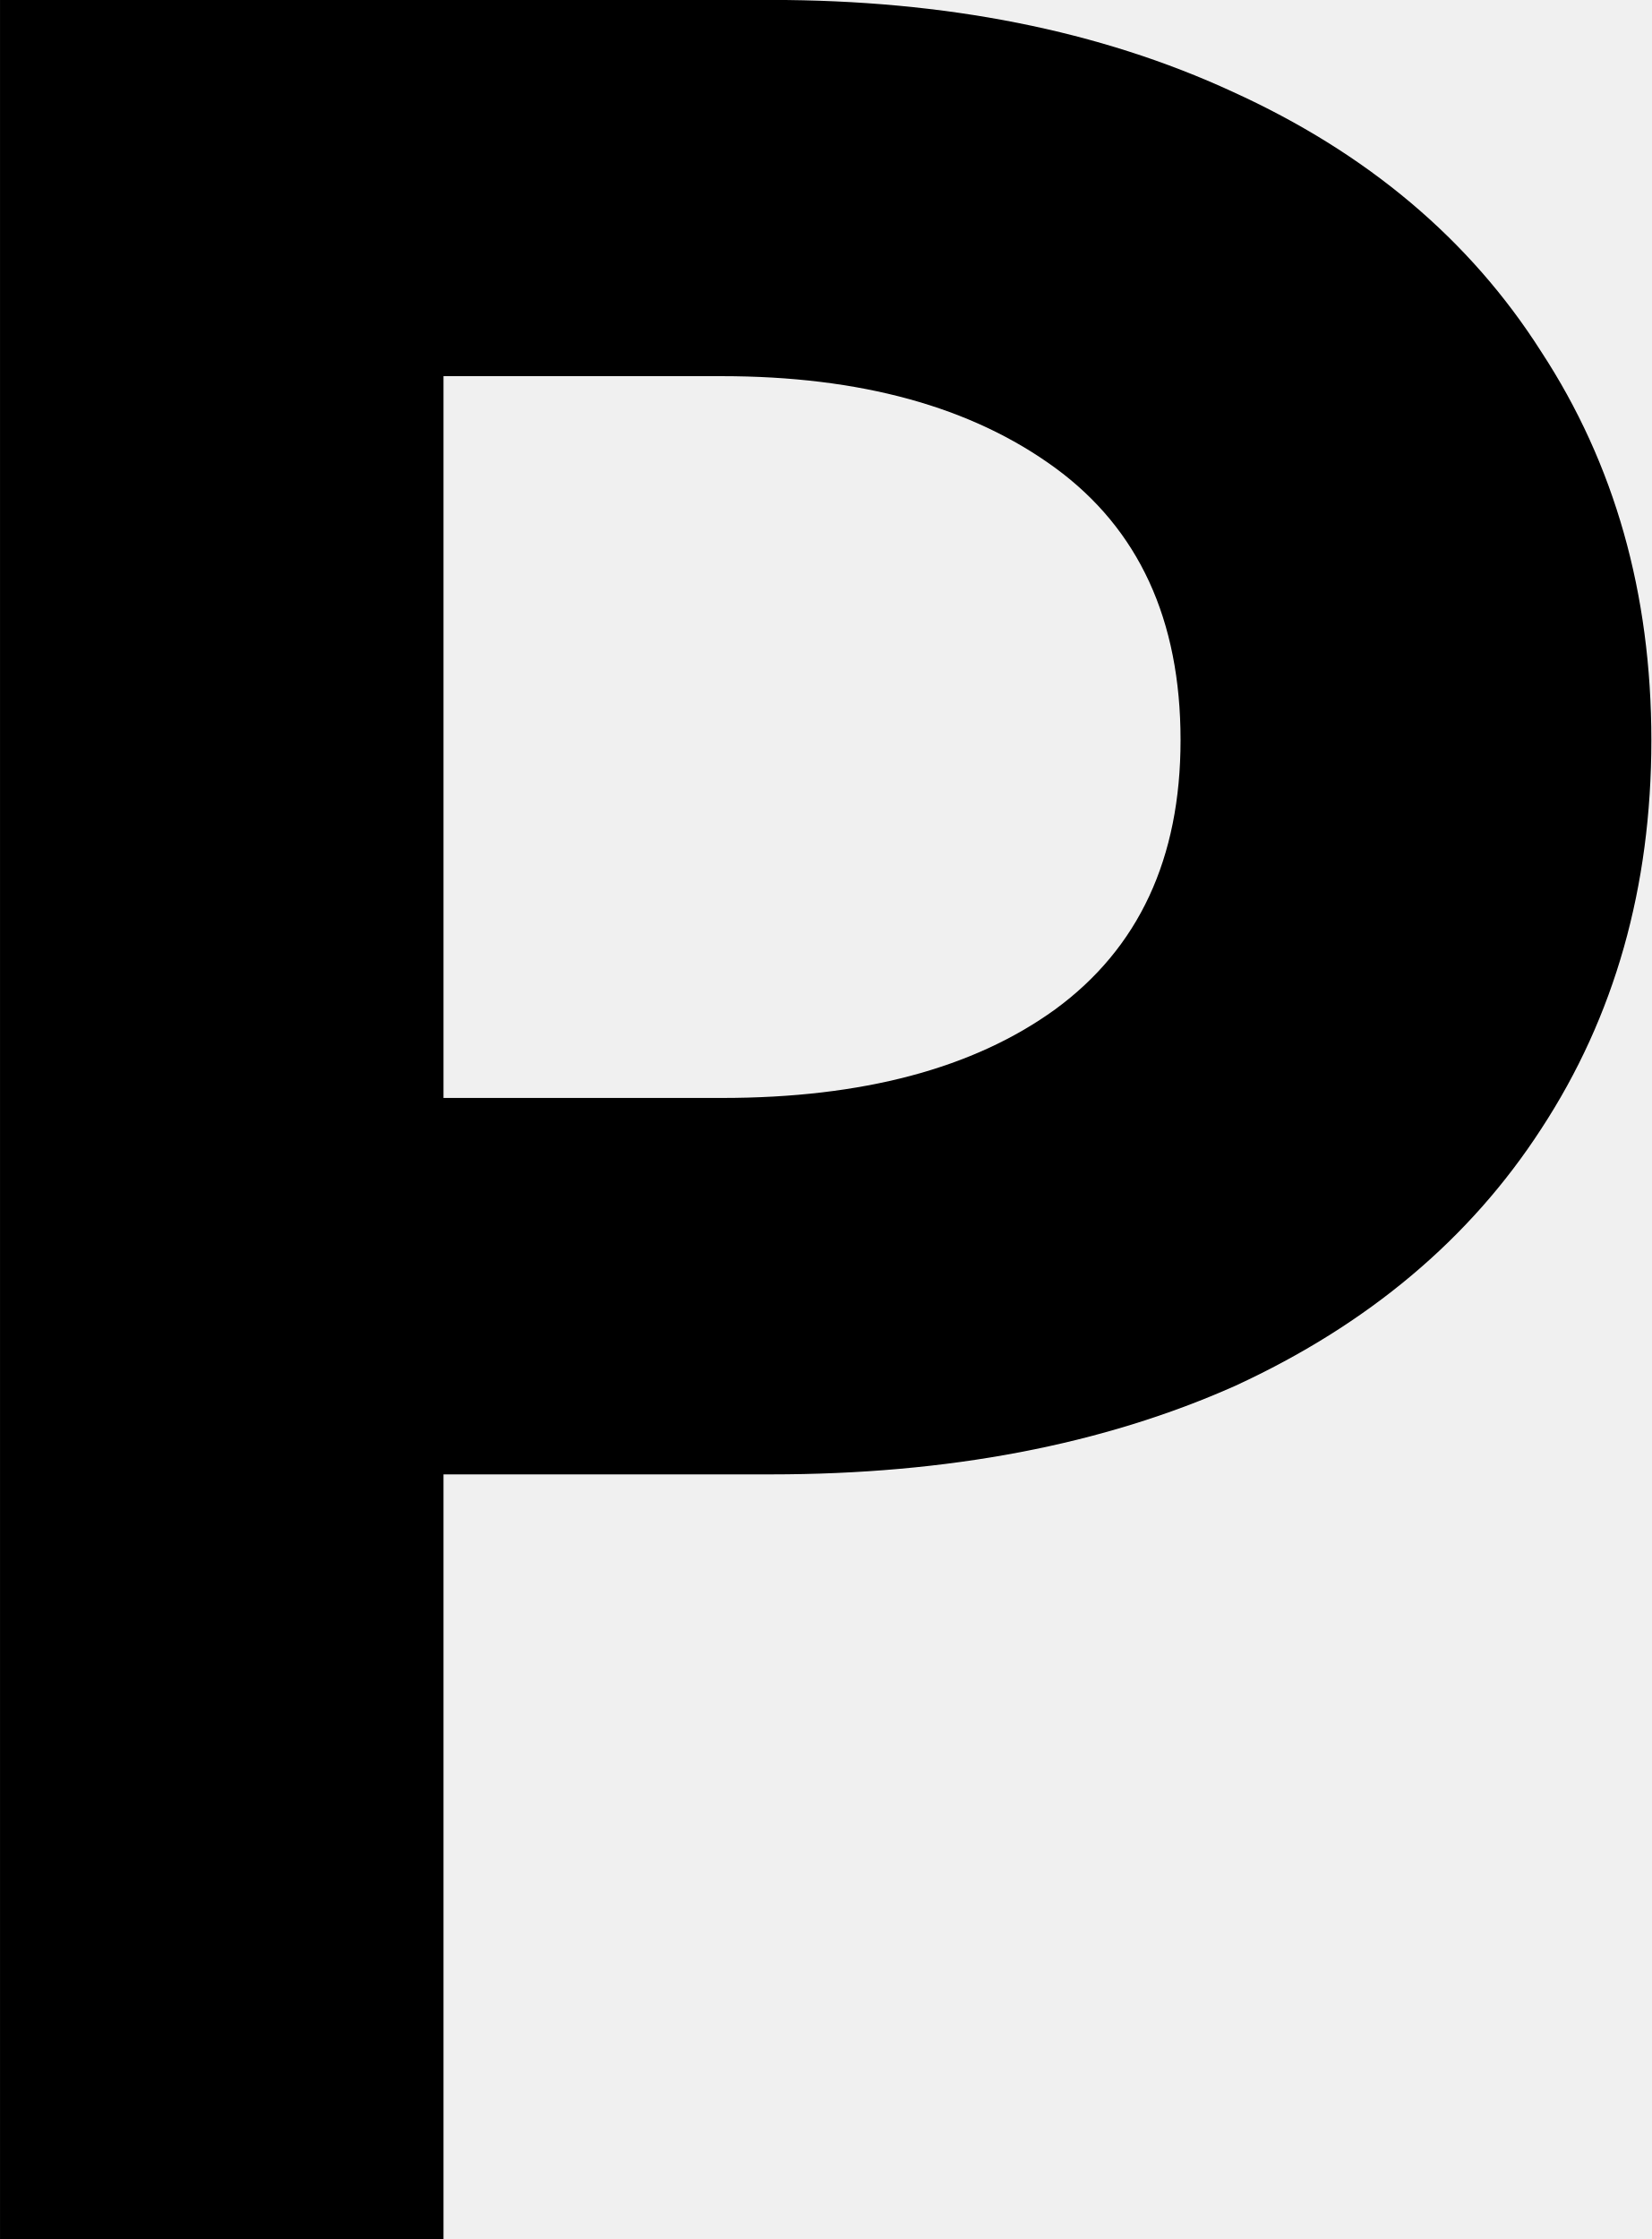
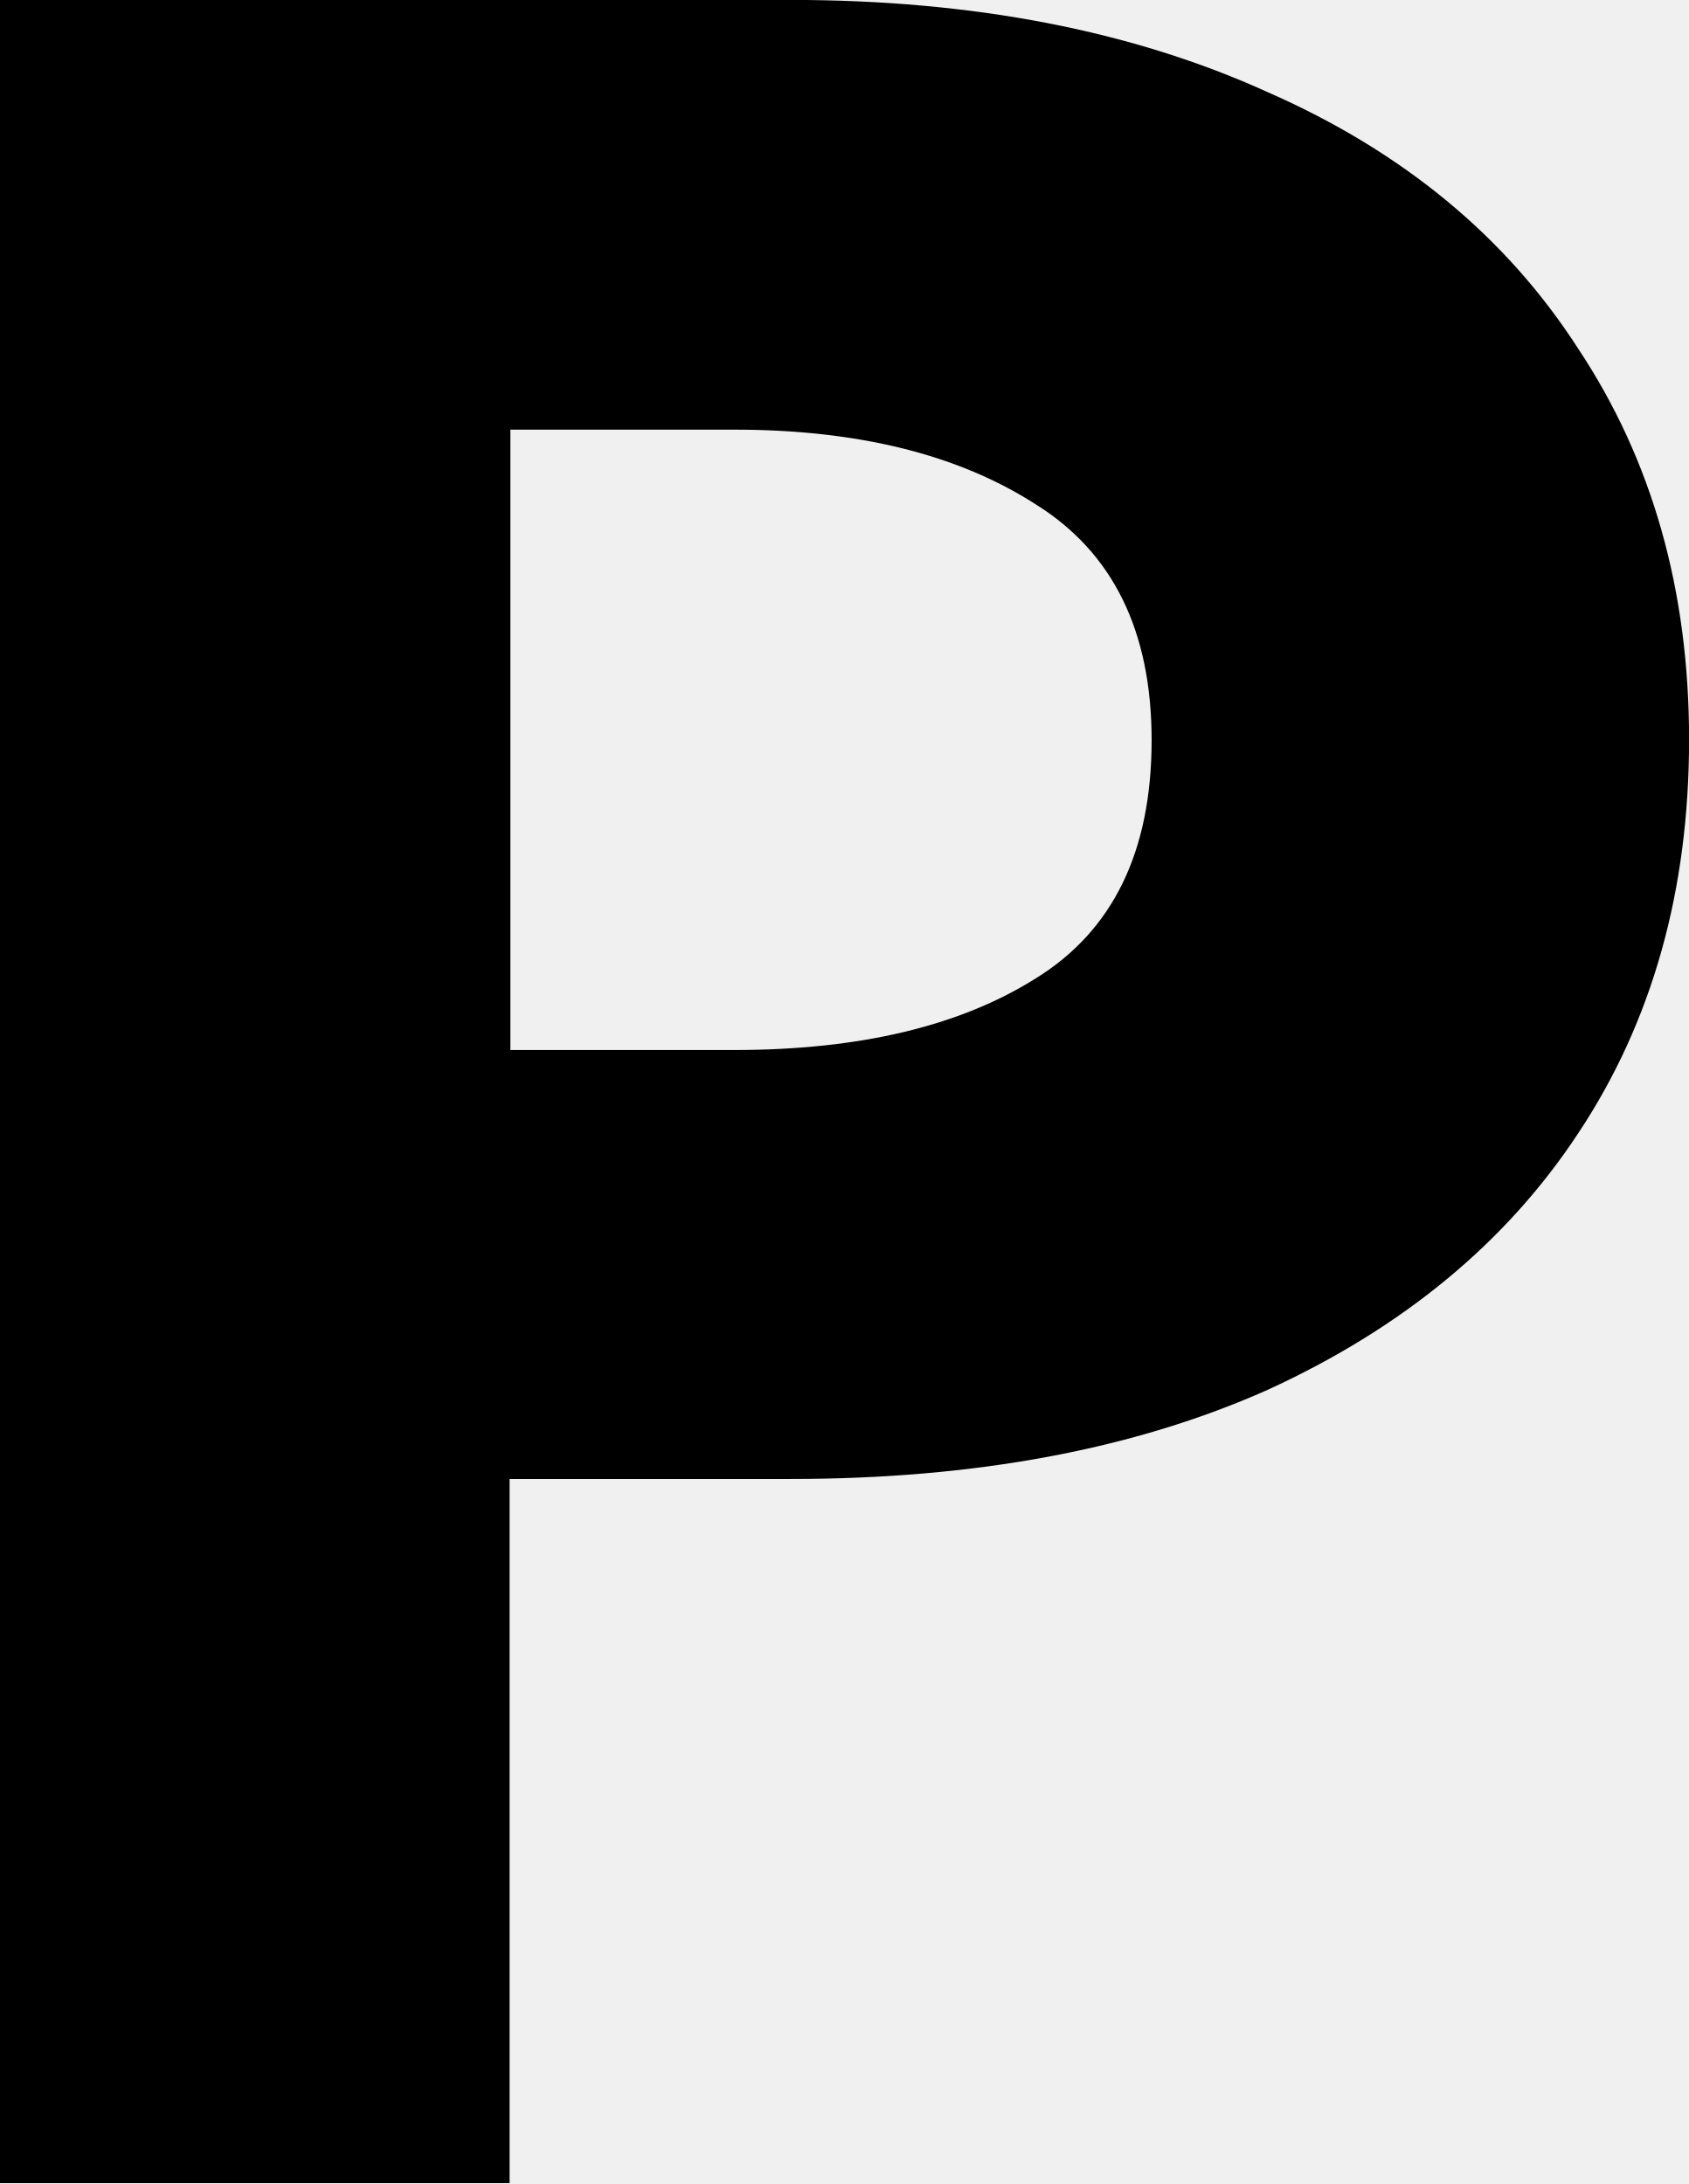
- <svg xmlns="http://www.w3.org/2000/svg" width="7.92" height="10.736" viewBox="0 0 7.92 10.736" fill="none" version="1.1" id="svg3">
-   <g clip-path="url(#clip0_8_154)" id="g2" transform="translate(-2.749929,-30.25432)">
-     <path d="m 2.75,30.254 h 3.696 q 1.261,0 2.215,0.44 0.968,0.44 1.481,1.247 0.528,0.807 0.528,1.863 0,1.056 -0.528,1.863 -0.513,0.792 -1.467,1.232 -0.953,0.425 -2.229,0.425 h -1.569 v 3.667 H 2.75 Z m 2.127,5.265 h 1.335 q 1.012,0 1.599,-0.425 0.601,-0.44 0.601,-1.291 0,-0.865 -0.601,-1.305 Q 7.209,32.058 6.211,32.058 H 4.877 Z" id="text4" style="font-weight:bold;font-size:14.667px;line-height:0.9;font-family:'HarmonyOS Sans';-inkscape-font-specification:'HarmonyOS Sans Bold';text-align:center;letter-spacing:0.3px;text-anchor:middle;fill:#000000" aria-label="P" />
+ <svg xmlns="http://www.w3.org/2000/svg" width="2.196mm" height="2.841mm" viewBox="0 0 2.196 2.841" version="1.1" id="svg1">
+   <defs id="defs1" />
+   <g id="layer1" transform="translate(-66.88524,-158.1101)">
+     <text xml:space="preserve" style="font-style:normal;font-variant:normal;font-weight:bold;font-stretch:normal;font-size:3.528px;line-height:0.9;font-family:'HarmonyOS Sans';-inkscape-font-specification:'HarmonyOS Sans Bold';text-align:center;text-decoration-color:#000000;letter-spacing:0.079px;writing-mode:lr-tb;direction:ltr;text-anchor:middle;fill:#000000;stroke-width:0.265" x="68.658" y="148.461" id="text1">
+       <tspan id="tspan1" style="stroke-width:0.265" x="68.658" y="148.461" />
+     </text>
+     <path d="m 66.885,158.11 h 1.028 q 0.357,0 0.621,0.12 0.264,0.116 0.404,0.334 0.144,0.217 0.144,0.508 0,0.295 -0.144,0.512 -0.14,0.213 -0.404,0.334 -0.26,0.116 -0.621,0.116 h -0.365 v 0.916 h -0.664 z m 0.664,1.366 h 0.291 q 0.244,0 0.392,-0.093 0.151,-0.093 0.151,-0.31 0,-0.213 -0.151,-0.307 -0.151,-0.097 -0.392,-0.097 h -0.291 z" id="text2" style="font-weight:900;font-size:3.881px;line-height:0.9;font-family:'HarmonyOS Sans';-inkscape-font-specification:'HarmonyOS Sans Heavy';text-align:center;letter-spacing:0.061px;text-anchor:middle;stroke-width:0.265" aria-label="P" />
  </g>
-   <defs id="defs3">
-     <clipPath id="clip0_8_154">
-       <rect width="115" height="50" fill="#ffffff" id="rect3" x="0" y="0" />
-     </clipPath>
-   </defs>
</svg>
